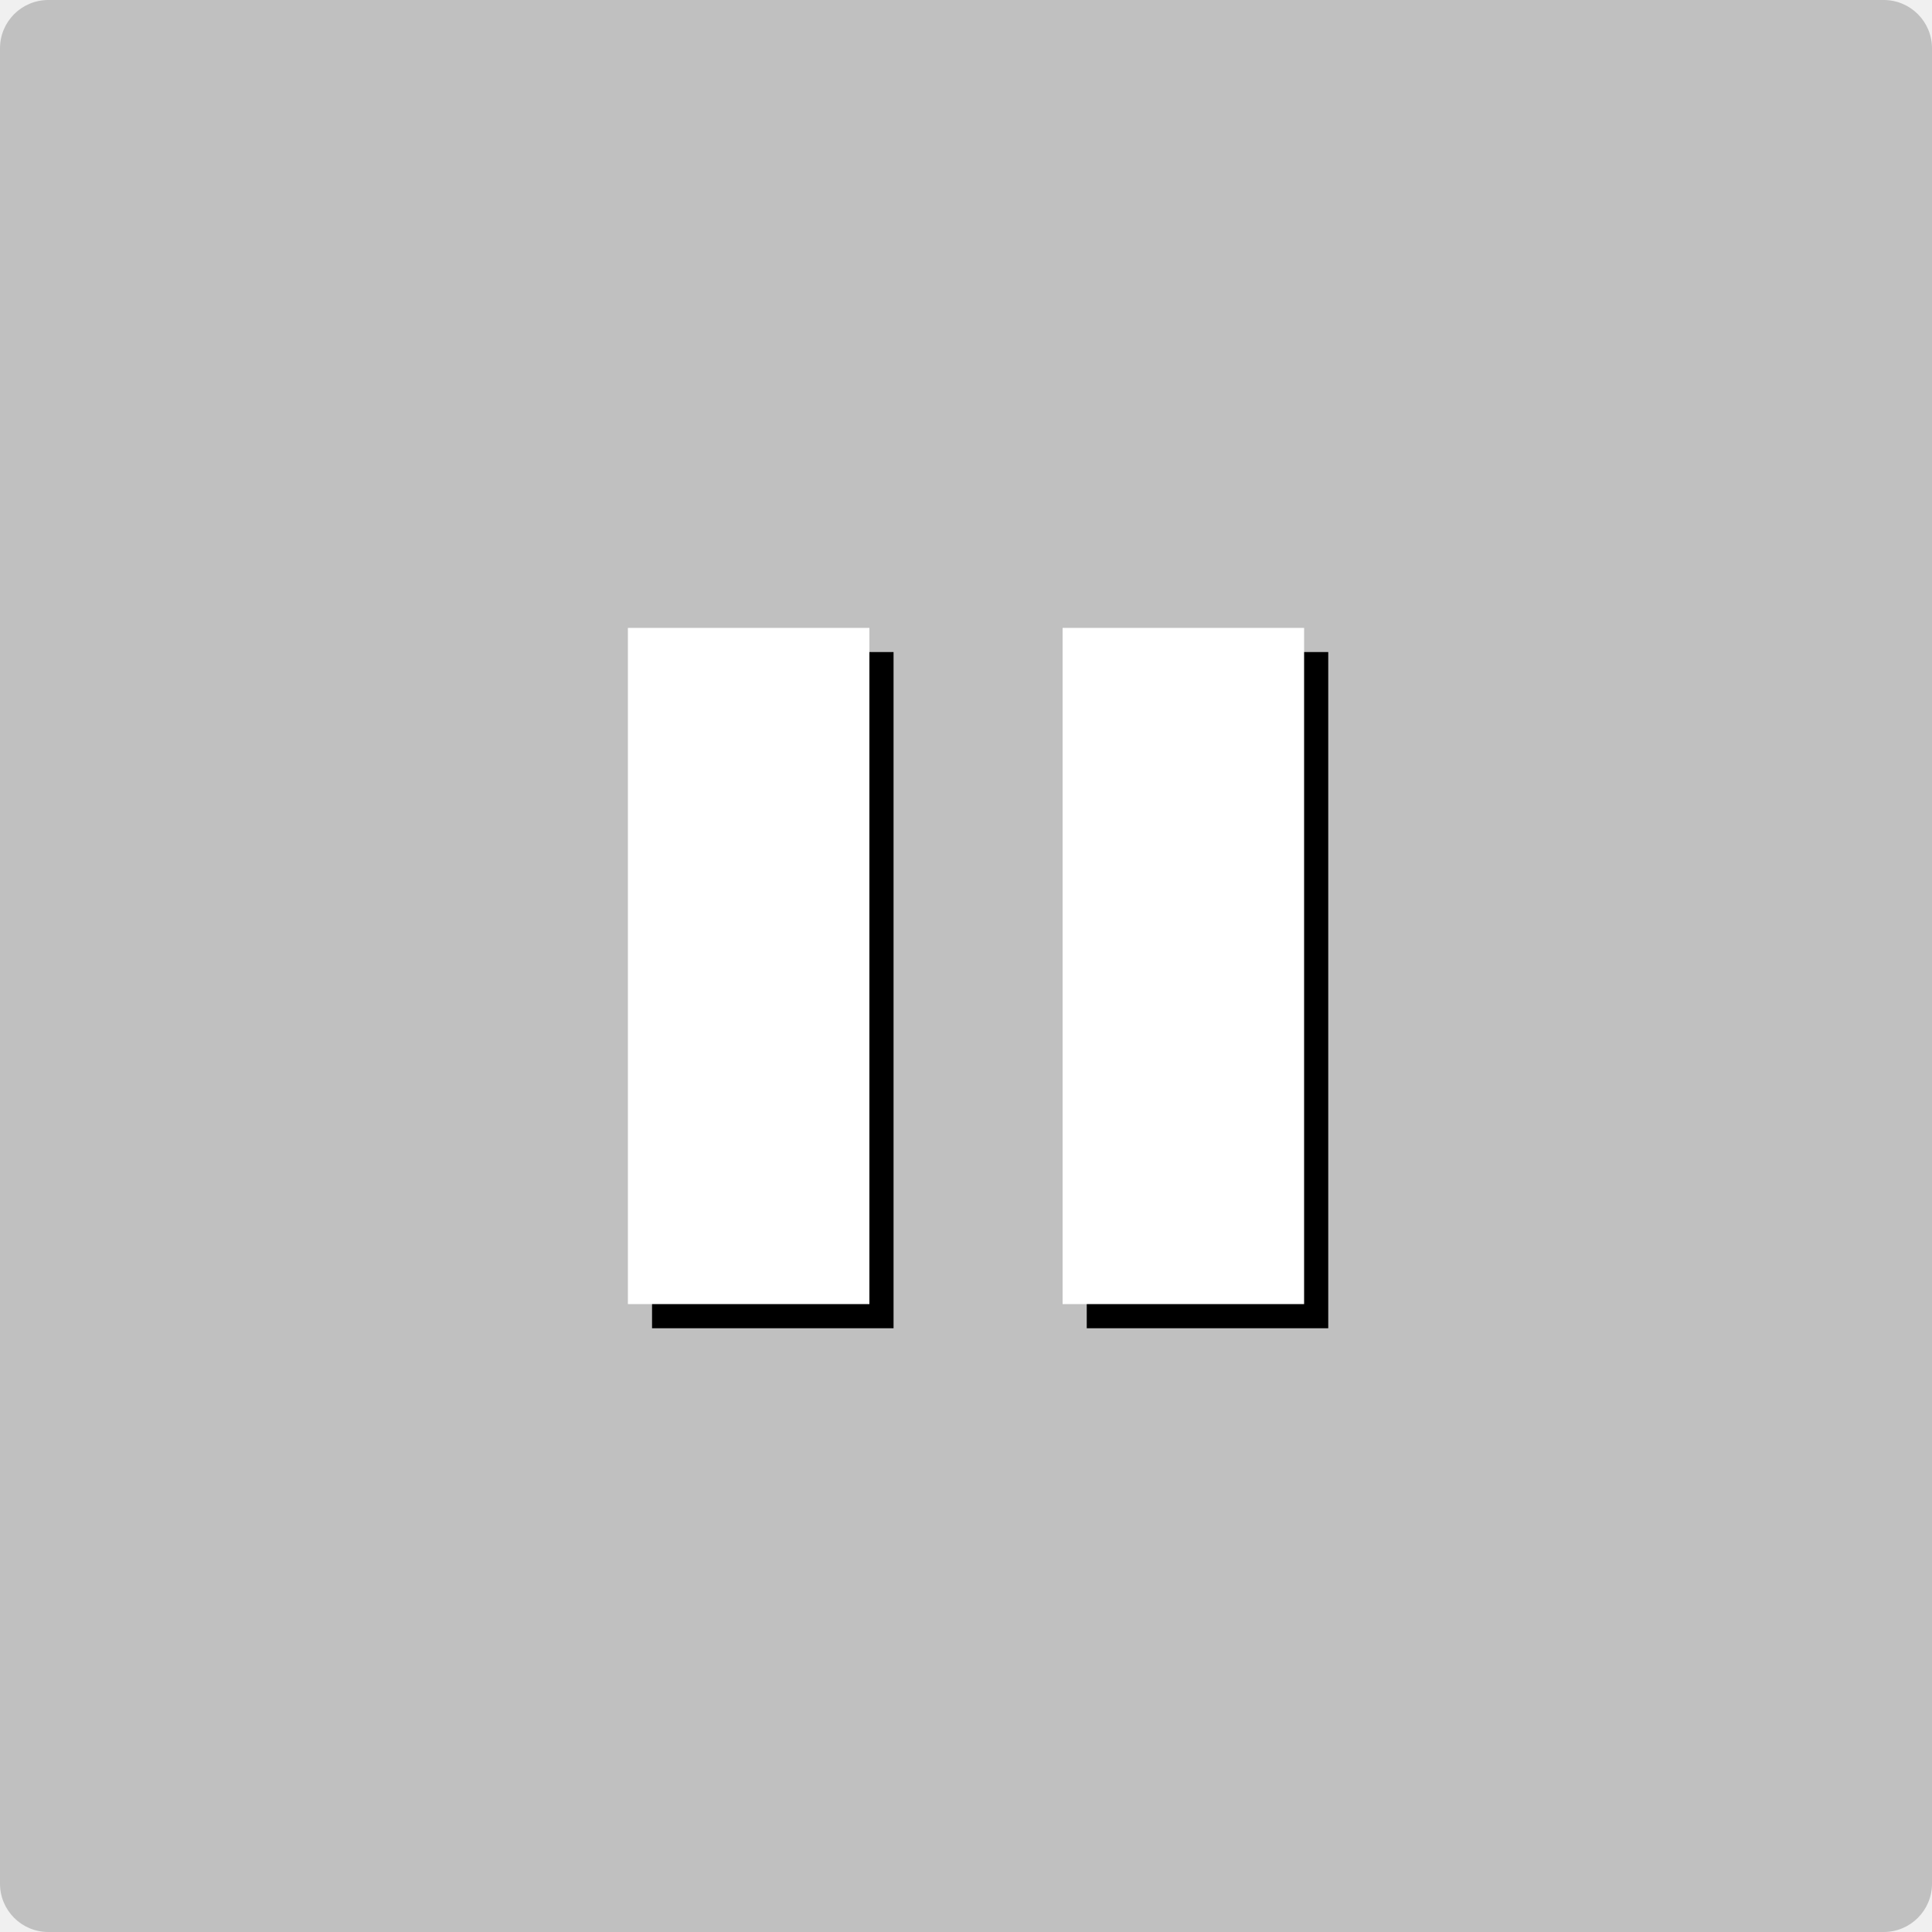
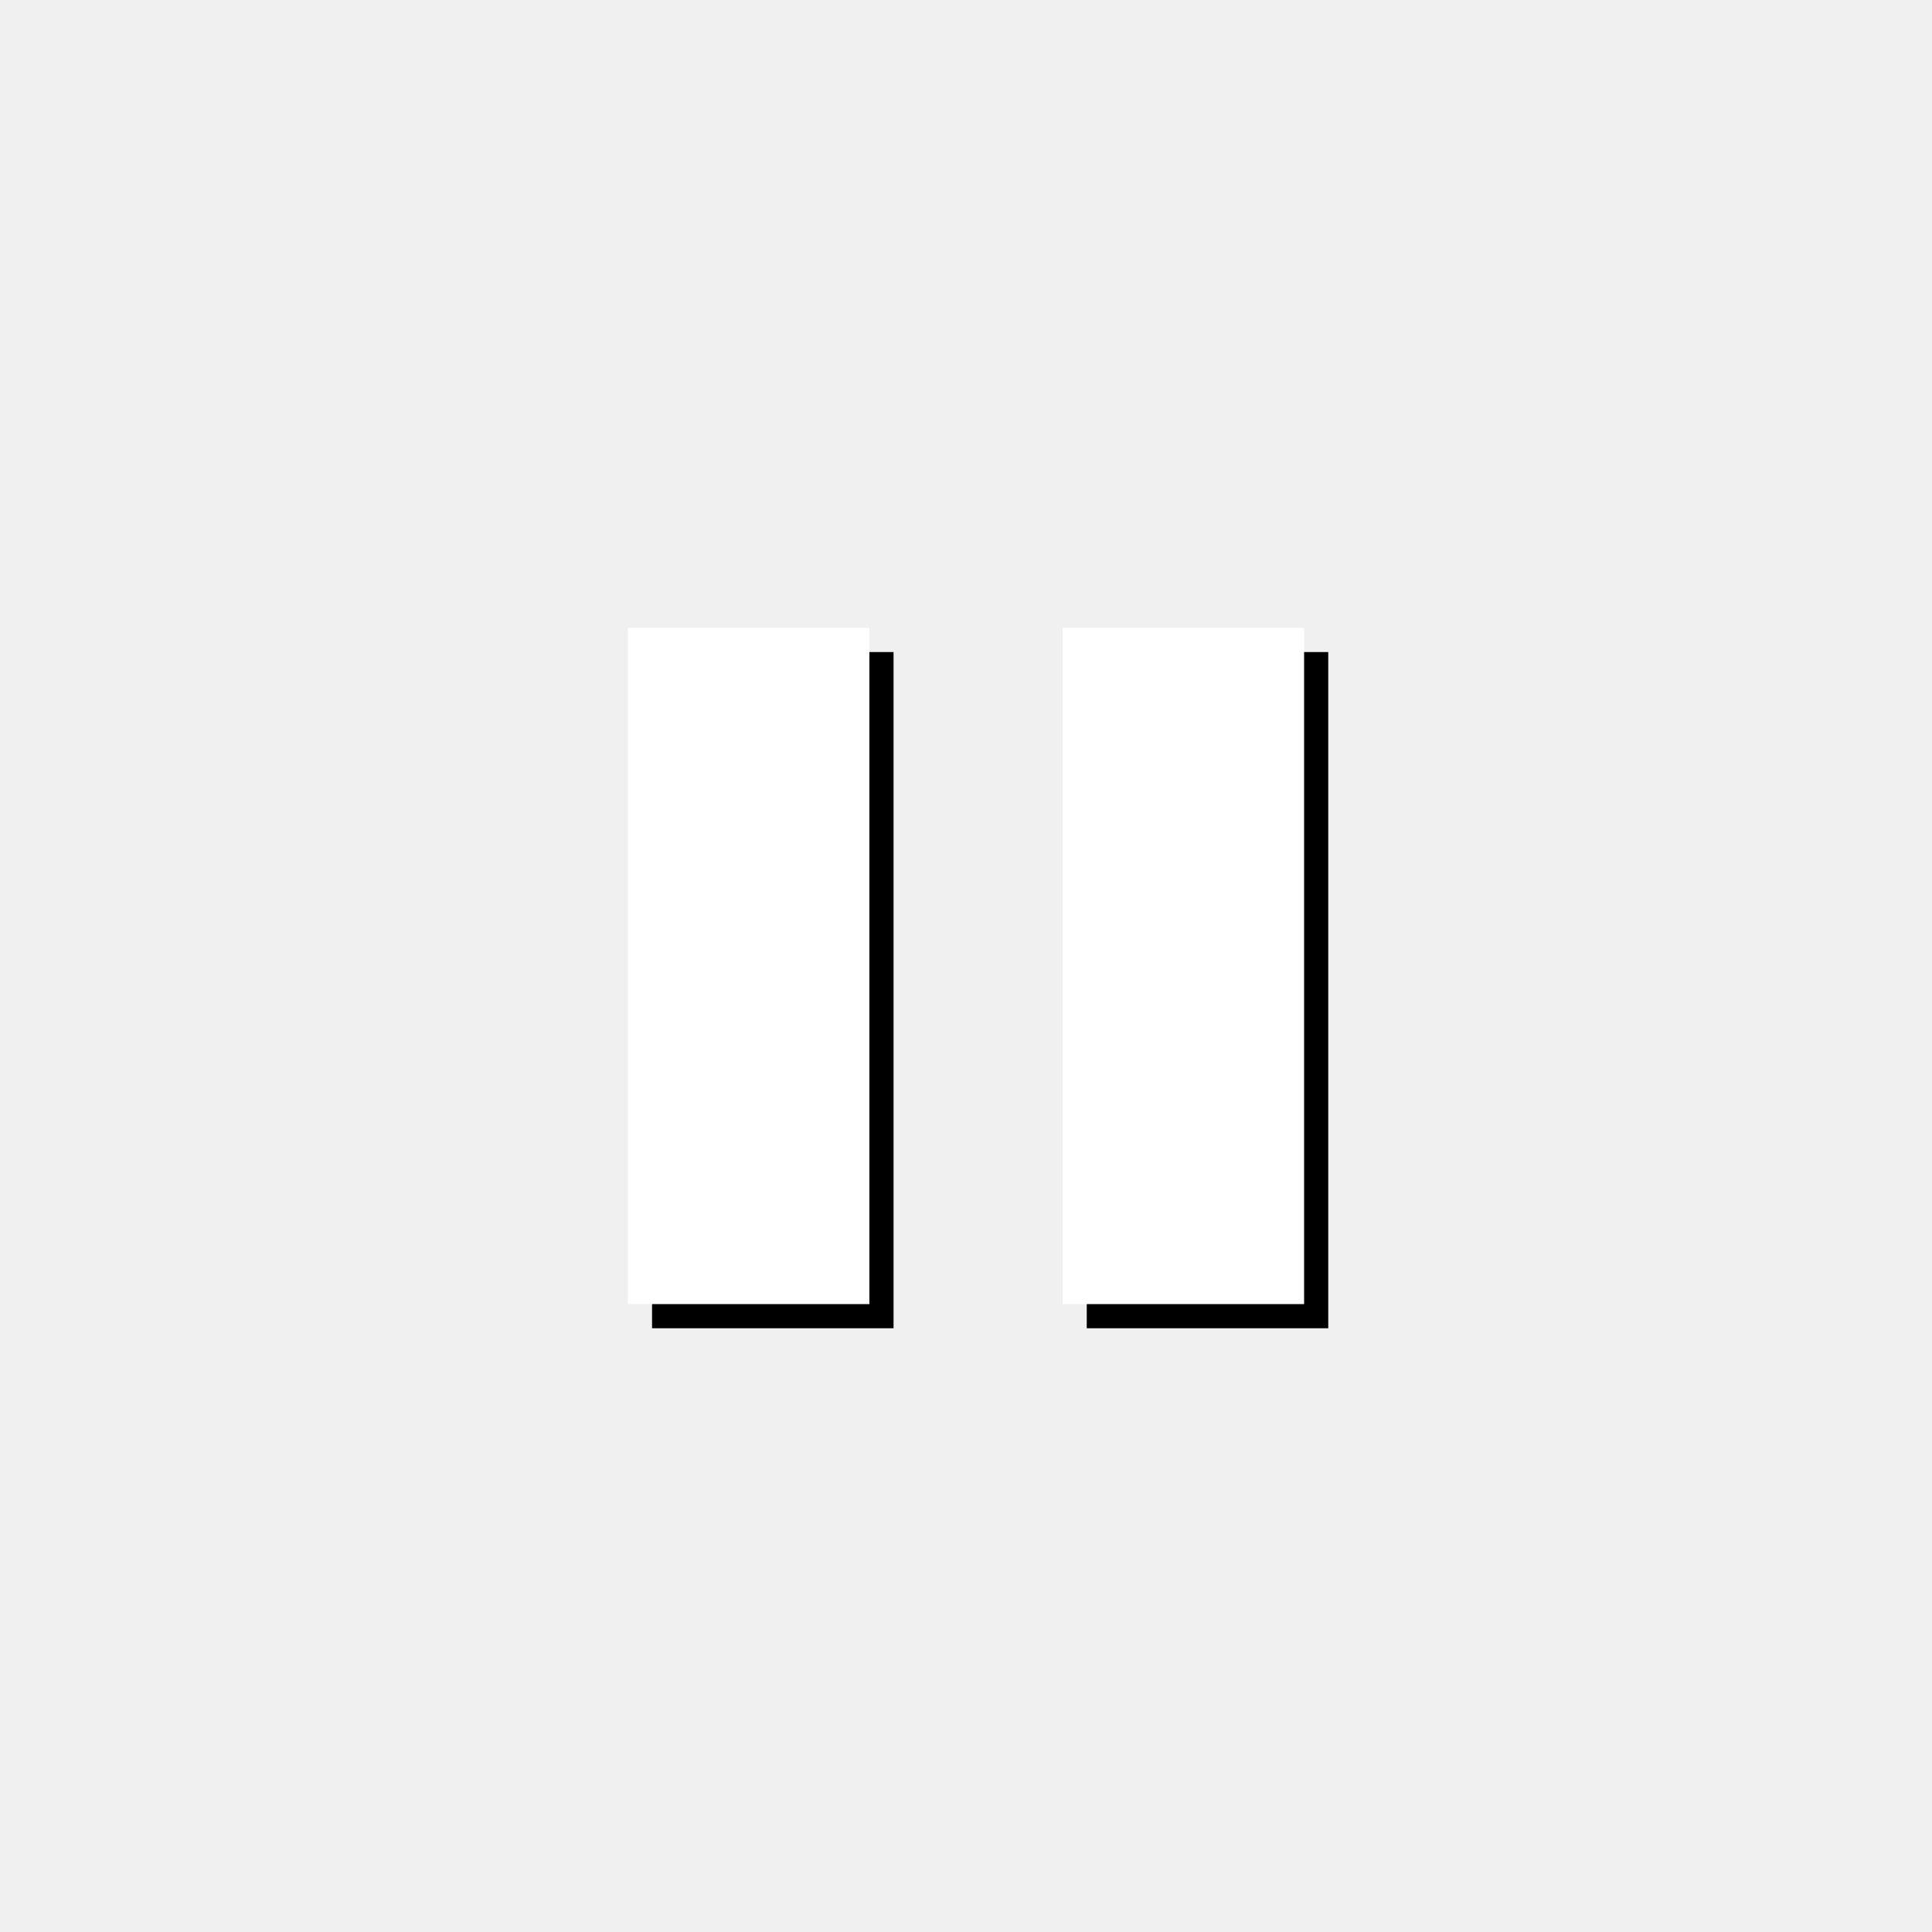
<svg xmlns="http://www.w3.org/2000/svg" xmlns:xlink="http://www.w3.org/1999/xlink" version="1.1" viewBox="-200 -200 400 400" preserveAspectRatio="xMidYMid meet" style="stroke:none">
  <defs>
    <path id="rr" d="M-70 -70 h 50 v 140 h -50 Z M20 -70 h 50 v 140 h -50 Z" />
  </defs>
-   <rect x="-200" y="-200" width="400" height="400" rx="10" style="fill:#000;fill-opacity:0.2" />
  <use xlink:href="#rr" style="fill:#000" transform="translate(5 5)" />
  <use xlink:href="#rr" style="fill:#fff" />
</svg>
